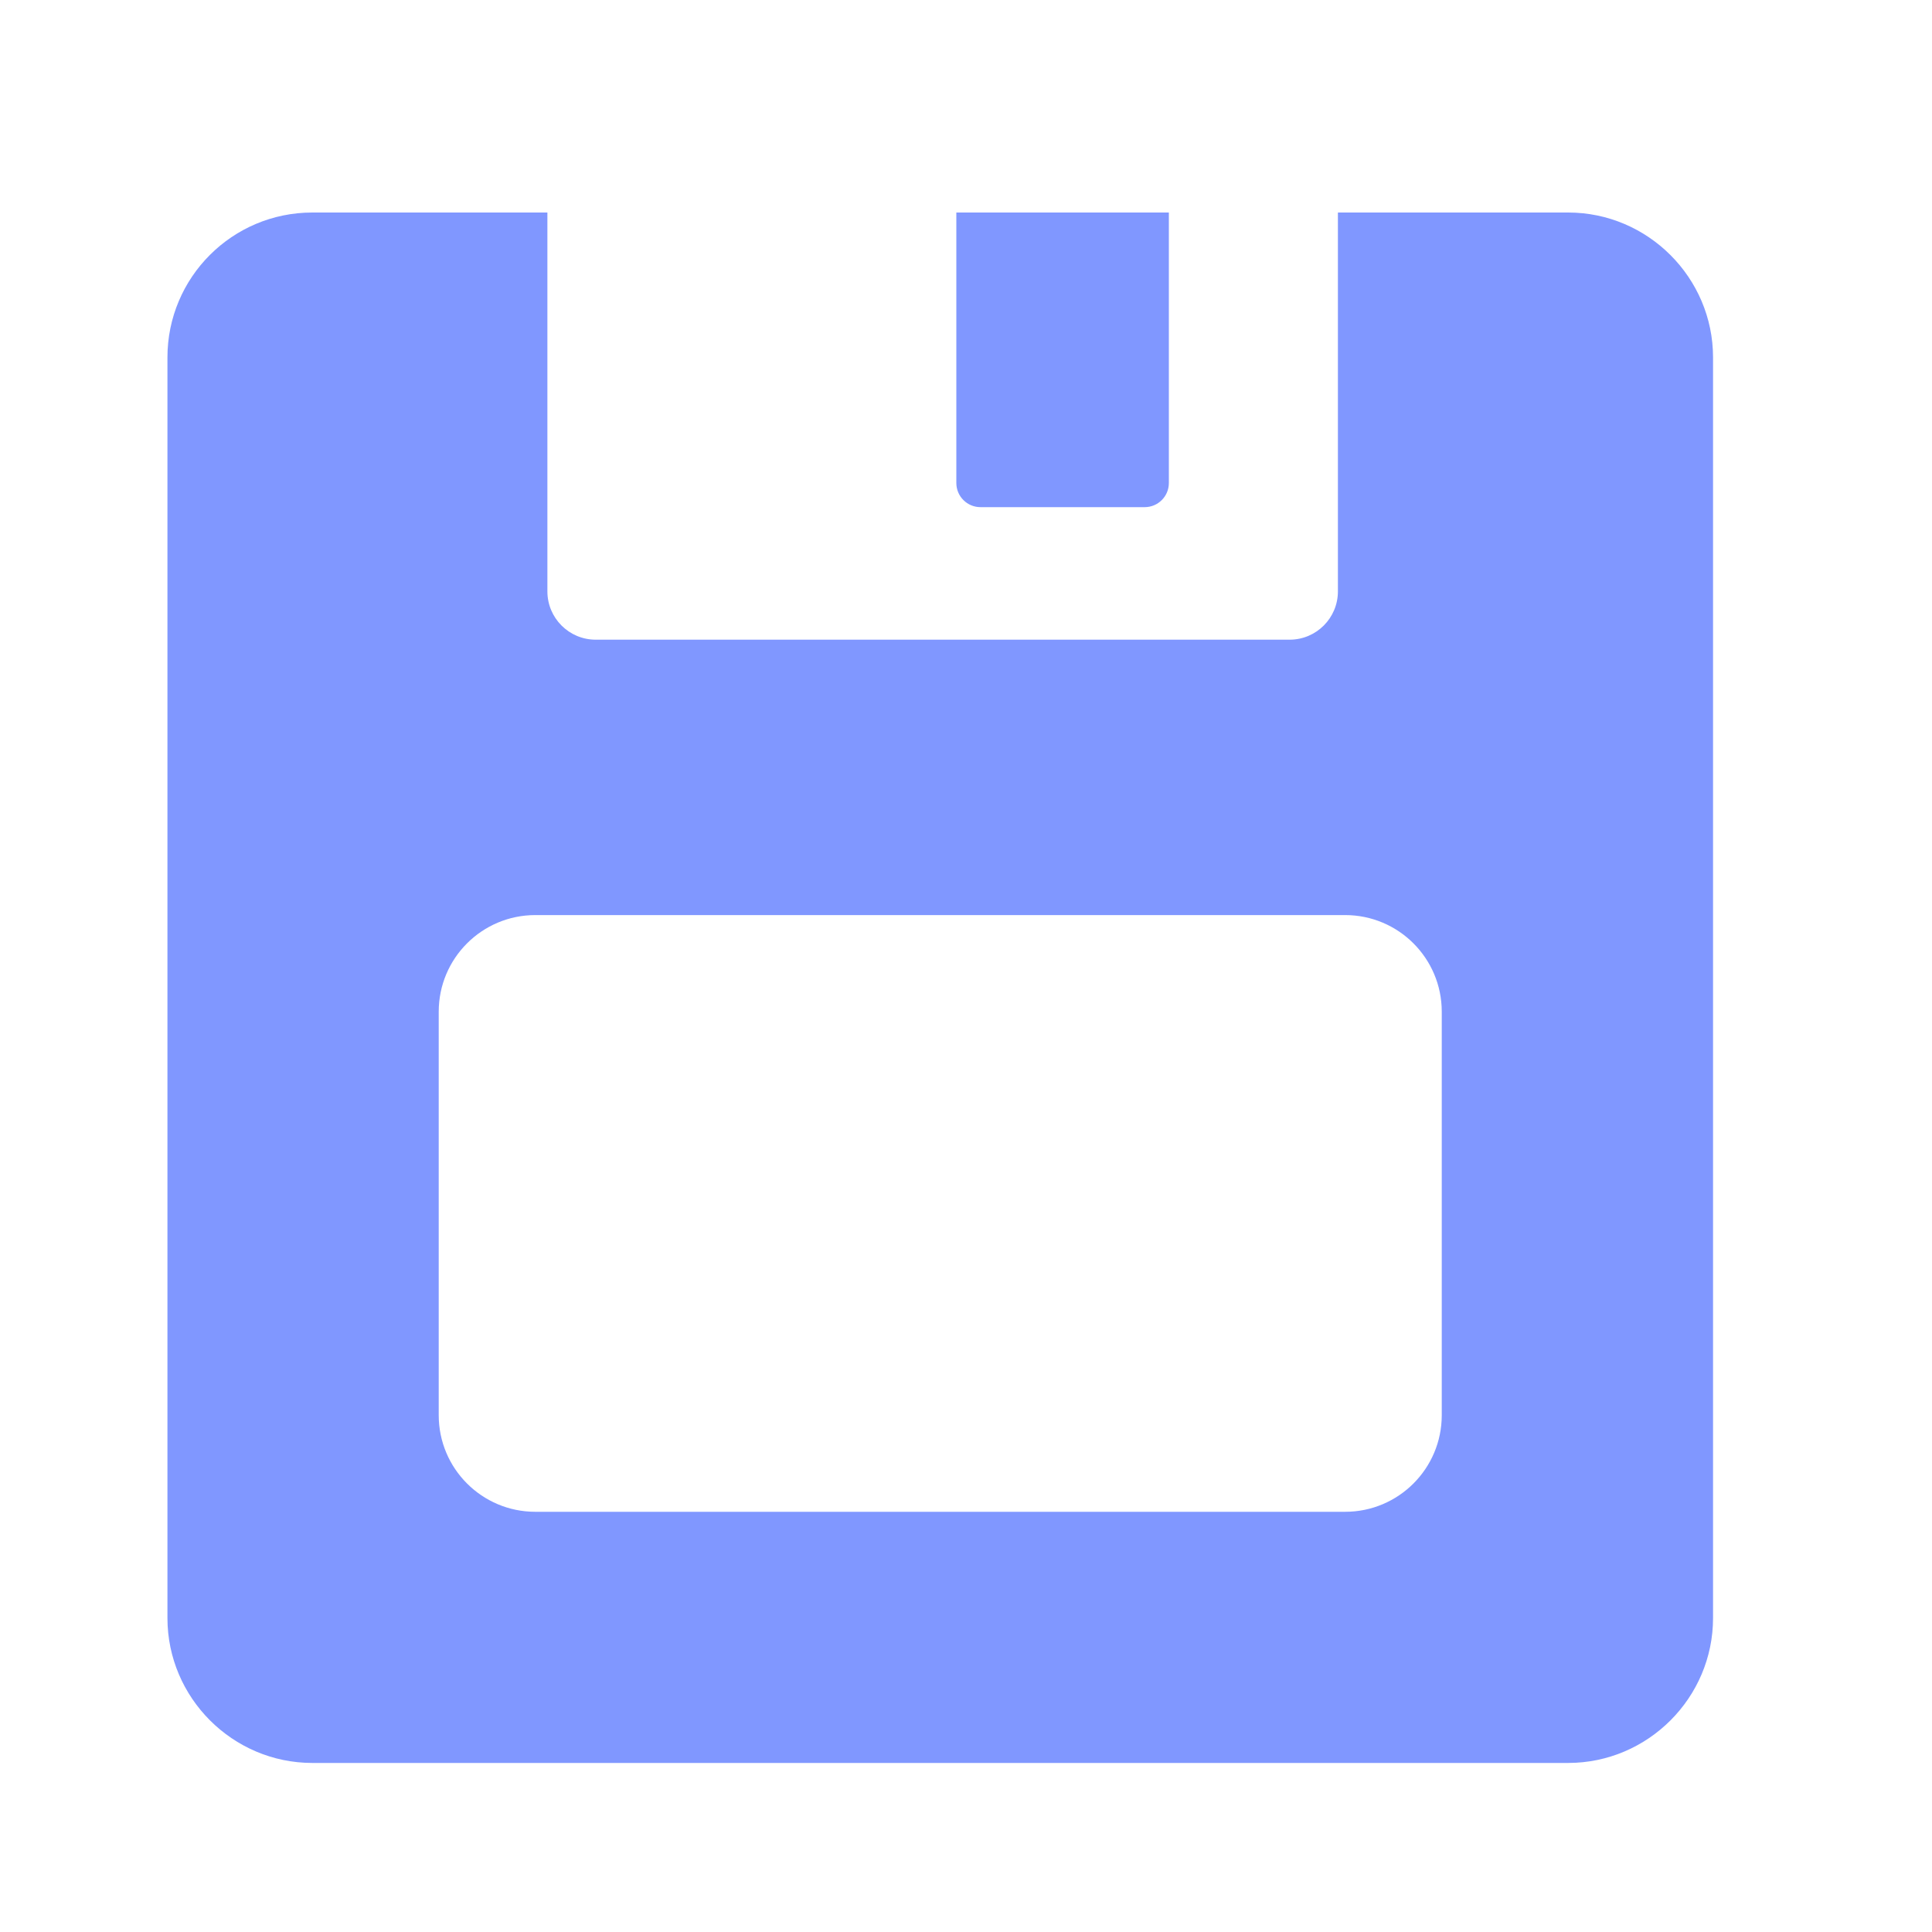
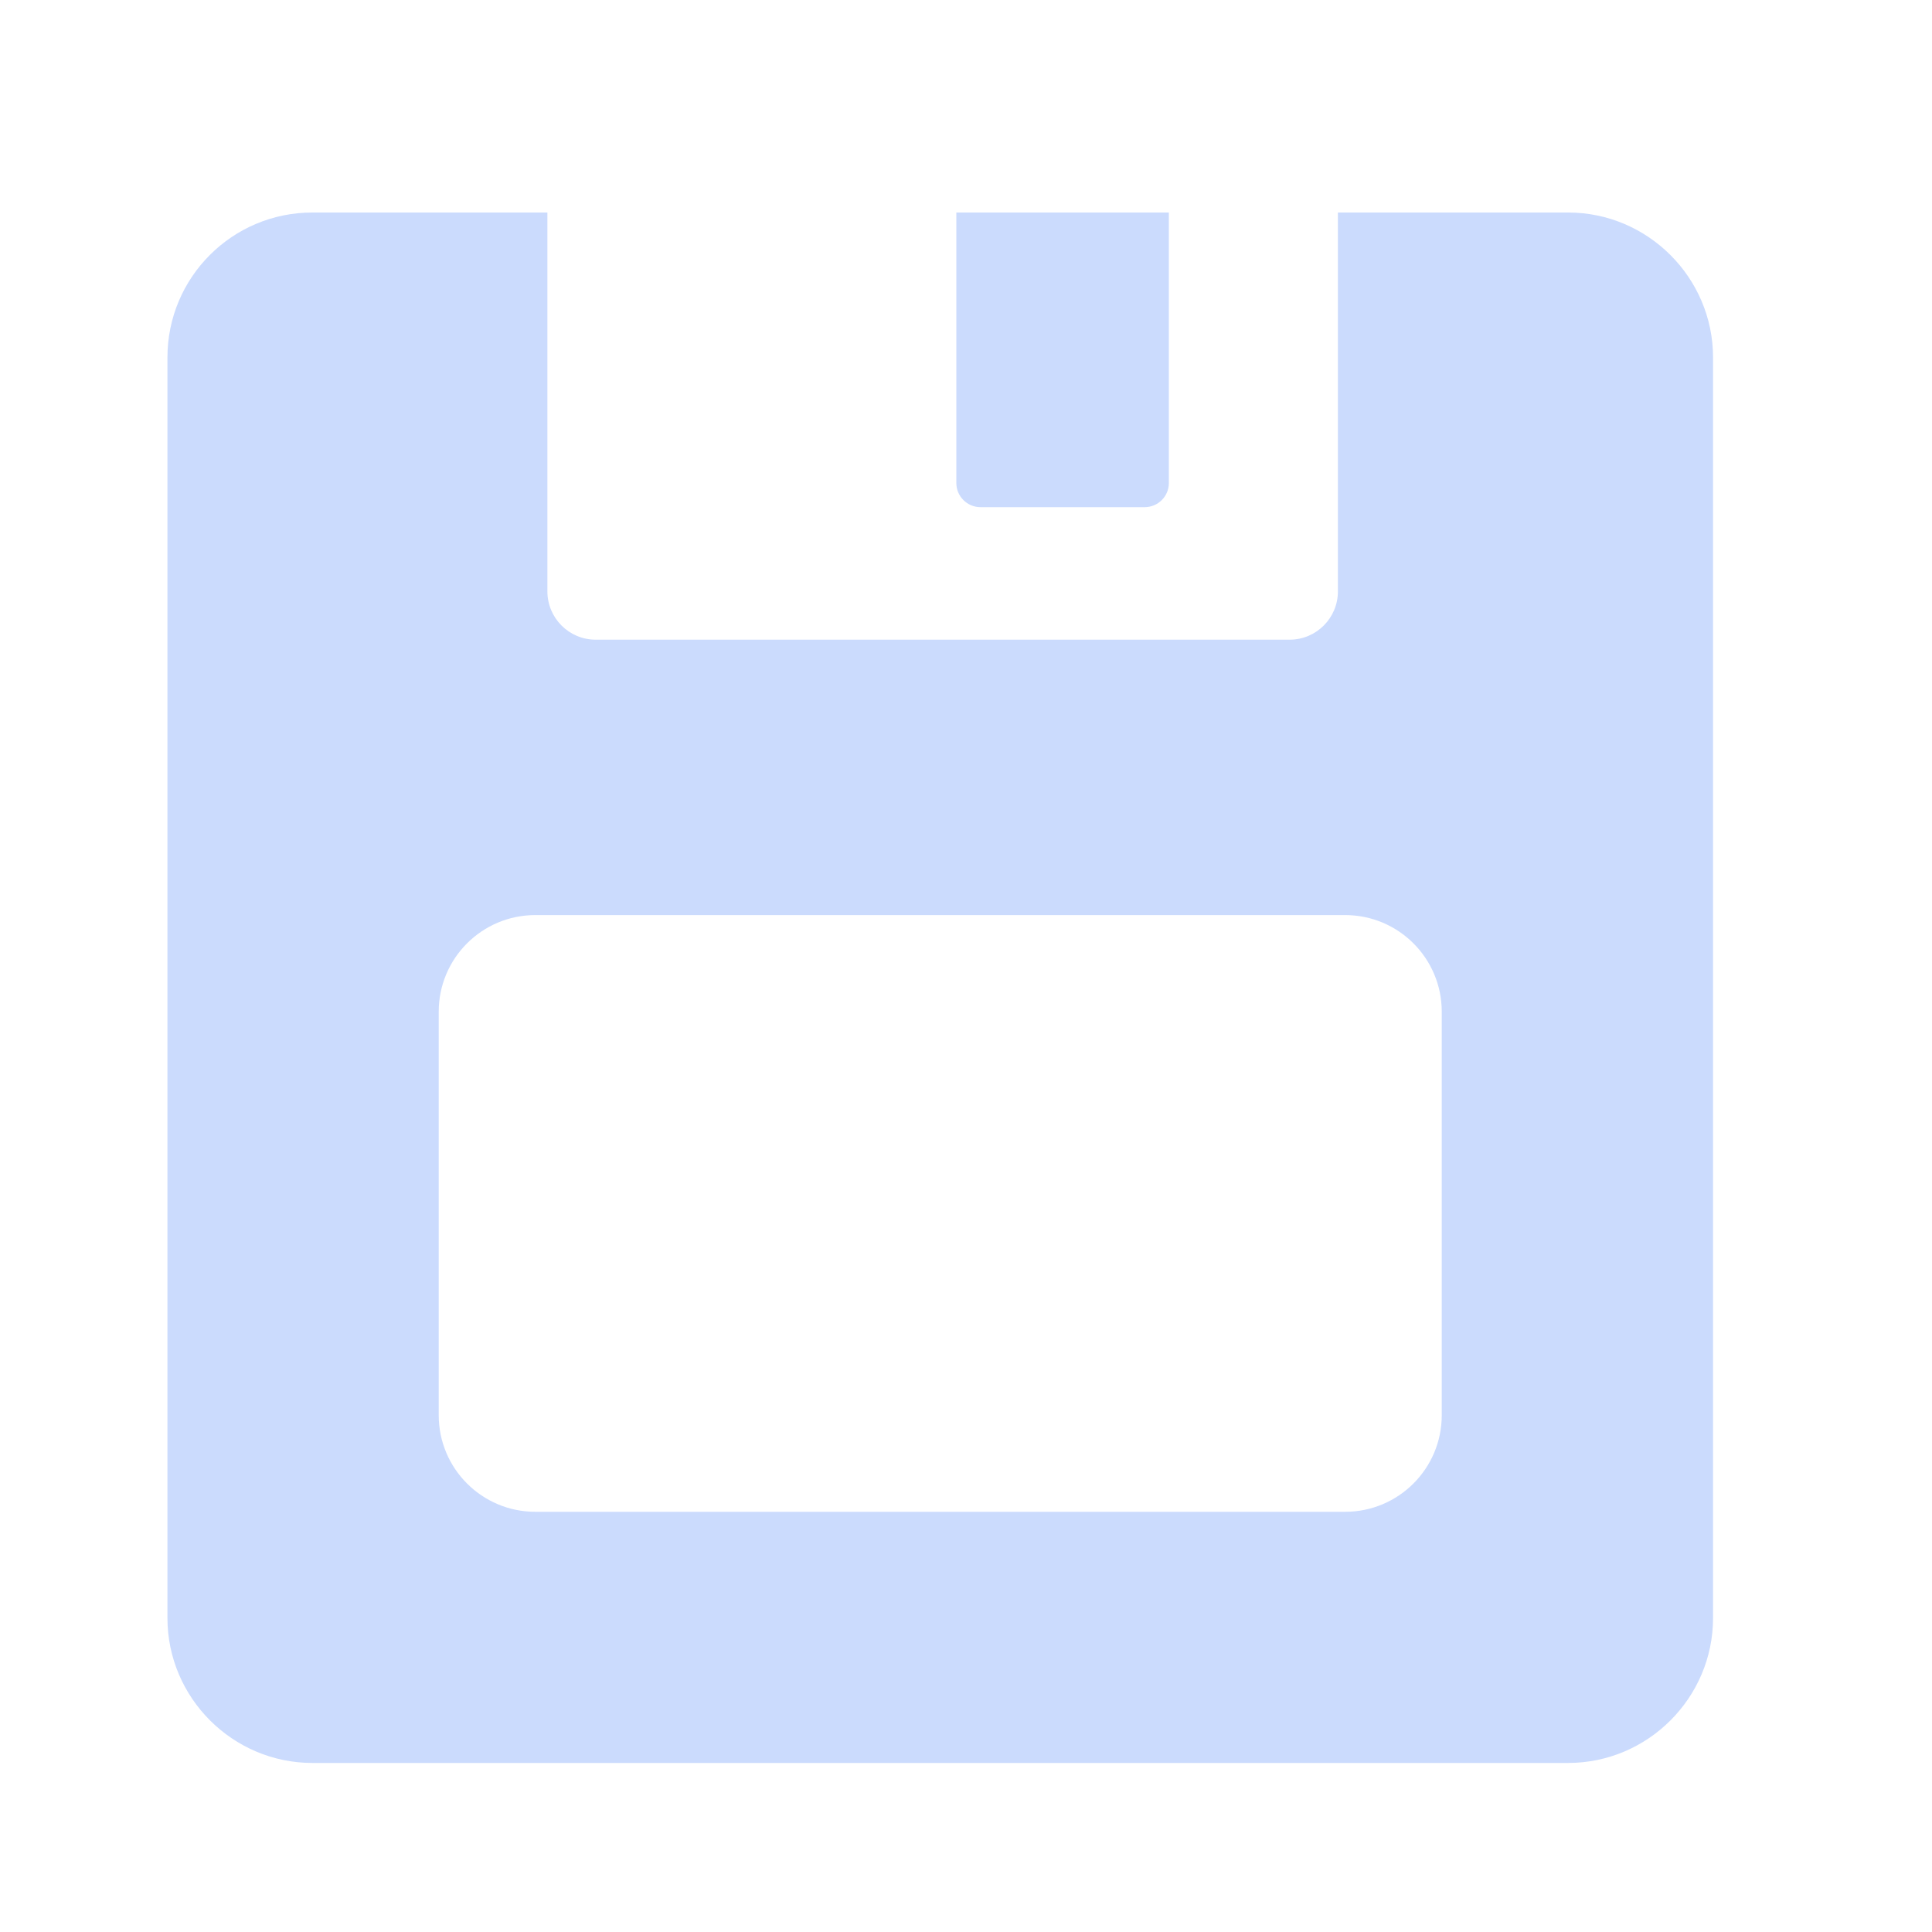
<svg xmlns="http://www.w3.org/2000/svg" t="1715606567489" class="icon" viewBox="0 0 1024 1024" version="1.1" p-id="19433" width="200" height="200">
-   <path d="M519.68 268.8h87.04a12.8 12.8 0 0 0 12.8-12.8V112.64h-112.64v143.36a12.8 12.8 0 0 0 12.8 12.8z" fill="#8097ff" p-id="19434" />
-   <path d="M831.148 112.64H709.12v200.804c0 14.139-11.461 25.6-25.6 25.6H315.732c-14.139 0-25.6-11.461-25.6-25.6V112.64H165.548c-42.417 0-76.8 34.383-76.8 76.8v668.16c0 42.24 34.56 76.8 76.8 76.8h665.6c42.24 0 76.8-34.56 76.8-76.8V189.44c0-42.24-34.56-76.8-76.8-76.8zM764.16 750.08c0 28.278-22.922 51.2-51.2 51.2H283.732c-28.278 0-51.2-22.922-51.2-51.2v-213.868c0-28.278 22.922-51.2 51.2-51.2H712.96c28.278 0 51.2 22.922 51.2 51.2V750.08z" fill="#8097ff" p-id="19435" />
+   <path d="M519.68 268.8h87.04a12.8 12.8 0 0 0 12.8-12.8V112.64h-112.64v143.36a12.8 12.8 0 0 0 12.8 12.8z" fill="#cbdbfd" p-id="19434" />
+   <path d="M831.148 112.64H709.12v200.804c0 14.139-11.461 25.6-25.6 25.6H315.732c-14.139 0-25.6-11.461-25.6-25.6V112.64H165.548c-42.417 0-76.8 34.383-76.8 76.8v668.16c0 42.24 34.56 76.8 76.8 76.8h665.6c42.24 0 76.8-34.56 76.8-76.8V189.44c0-42.24-34.56-76.8-76.8-76.8zM764.16 750.08c0 28.278-22.922 51.2-51.2 51.2H283.732c-28.278 0-51.2-22.922-51.2-51.2v-213.868c0-28.278 22.922-51.2 51.2-51.2H712.96c28.278 0 51.2 22.922 51.2 51.2V750.08z" fill="#cbdbfd" p-id="19435" />
</svg>
